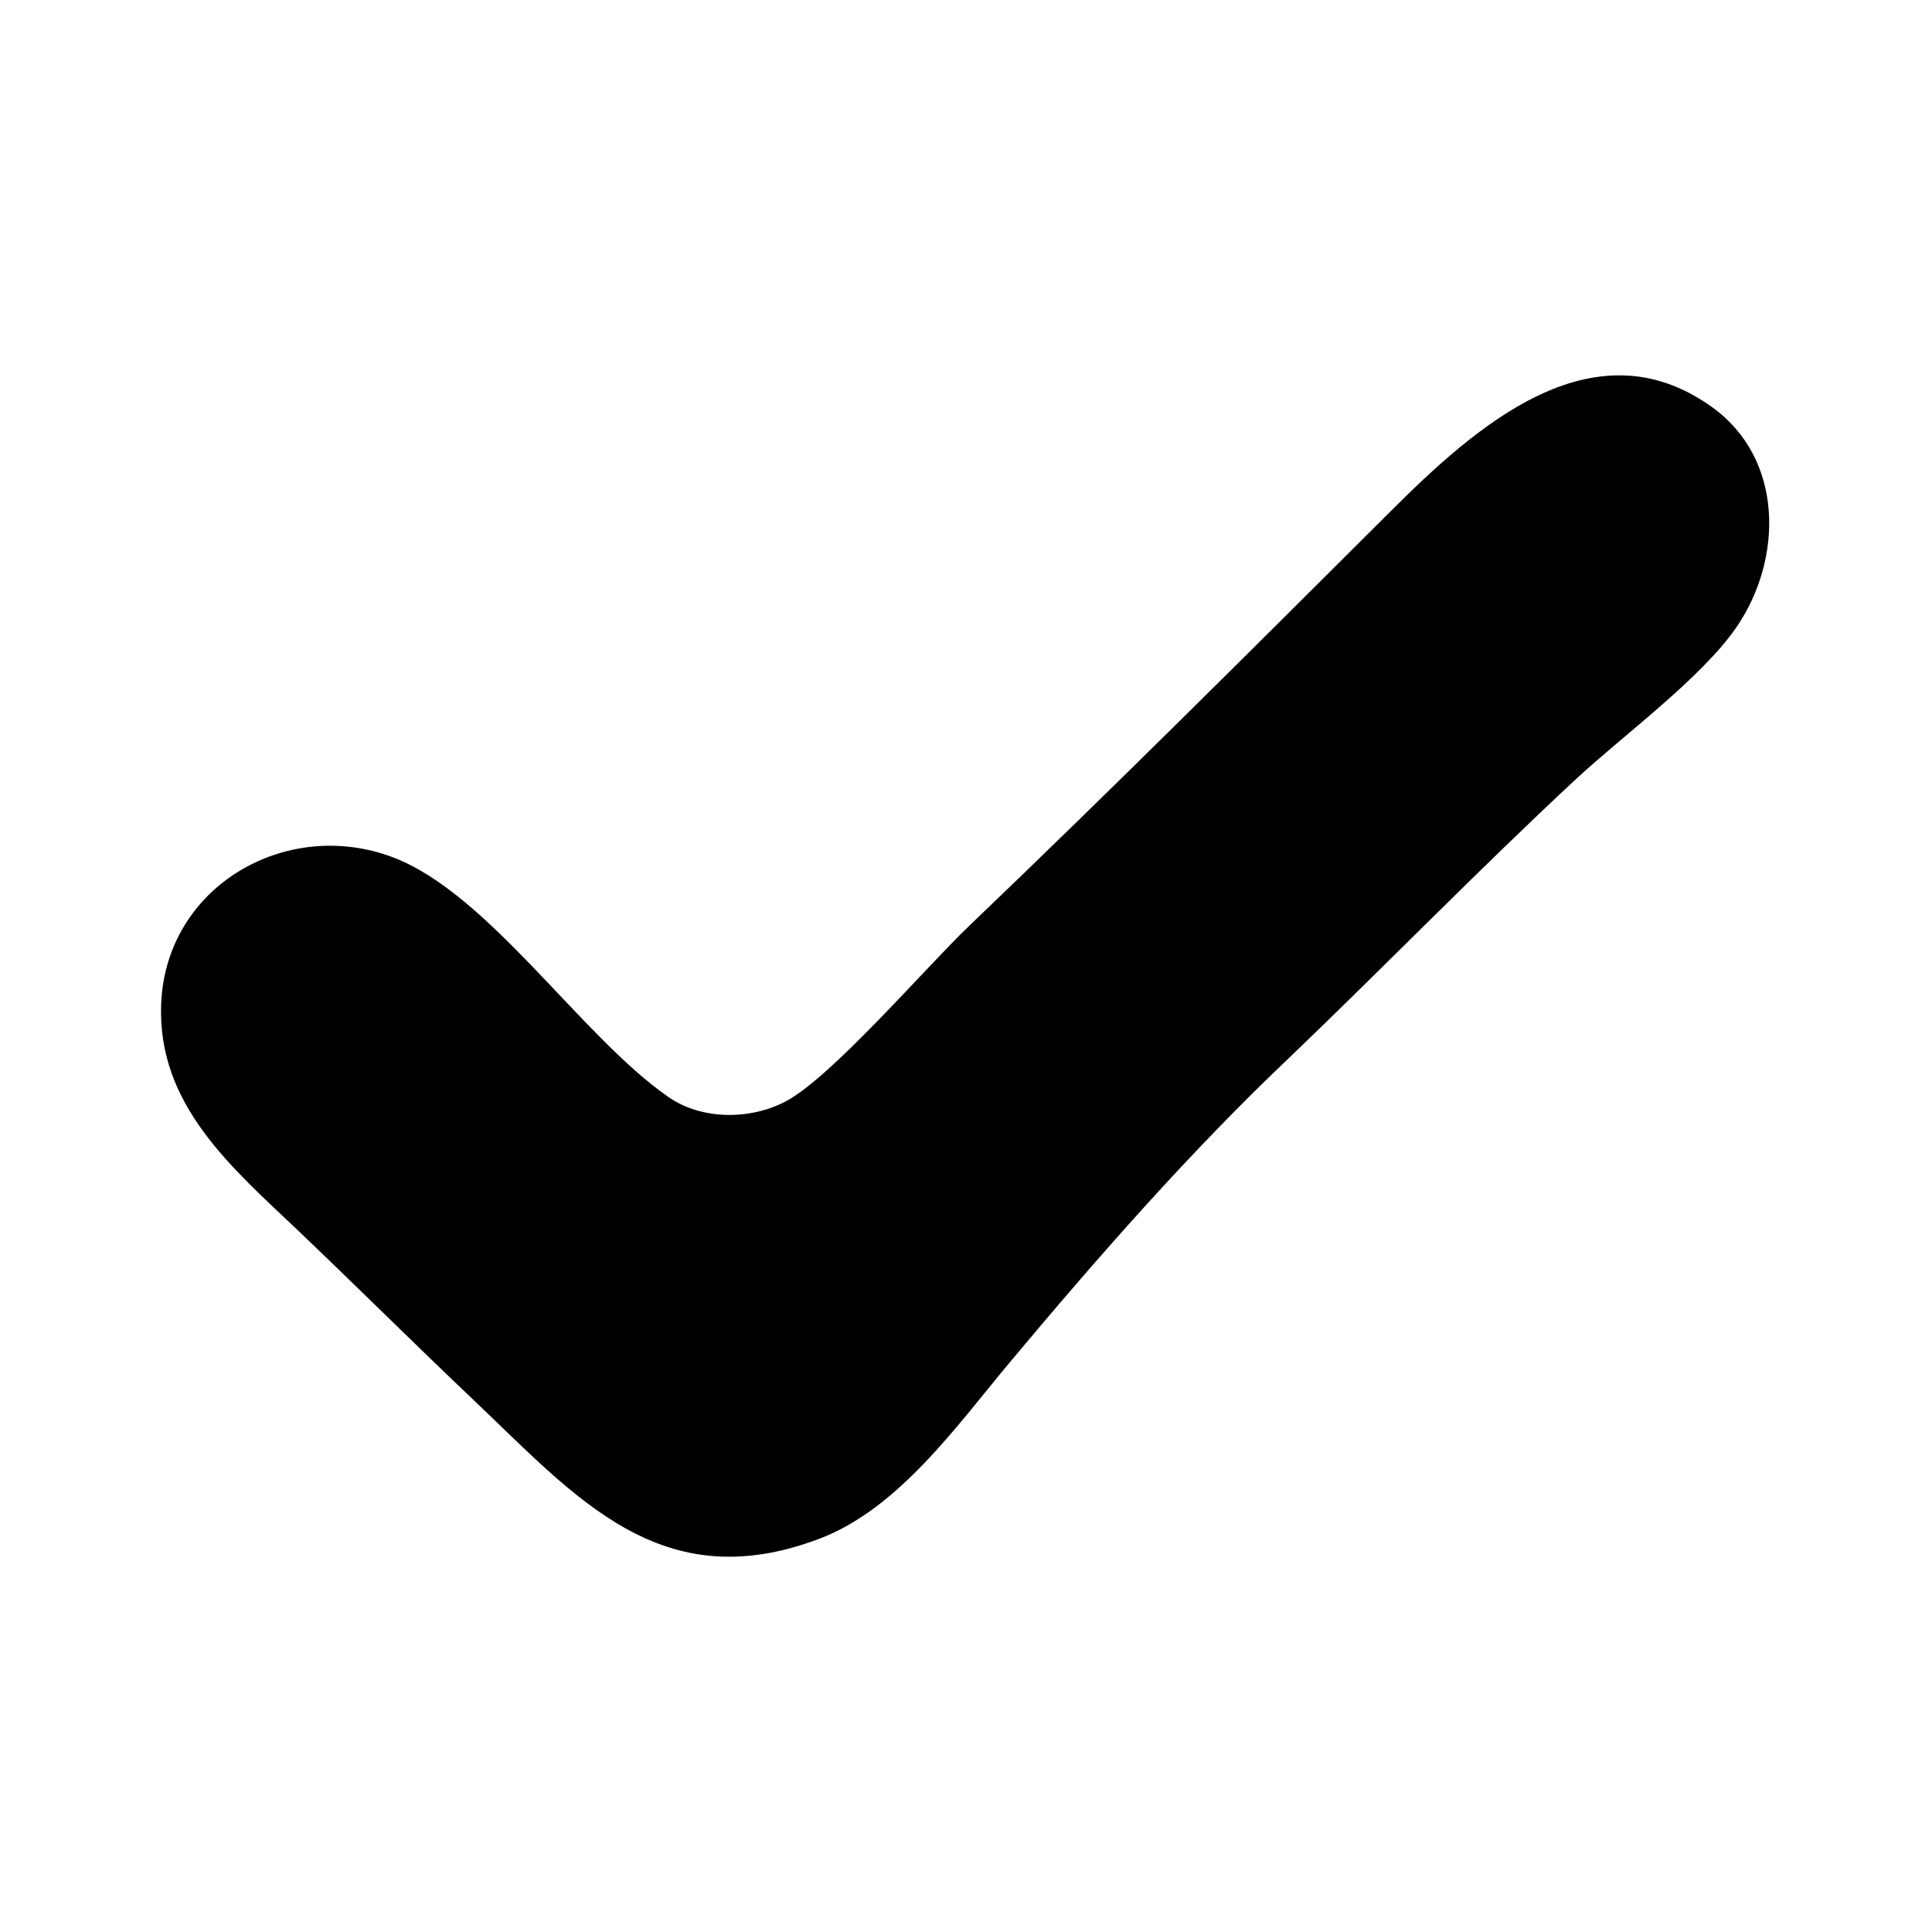
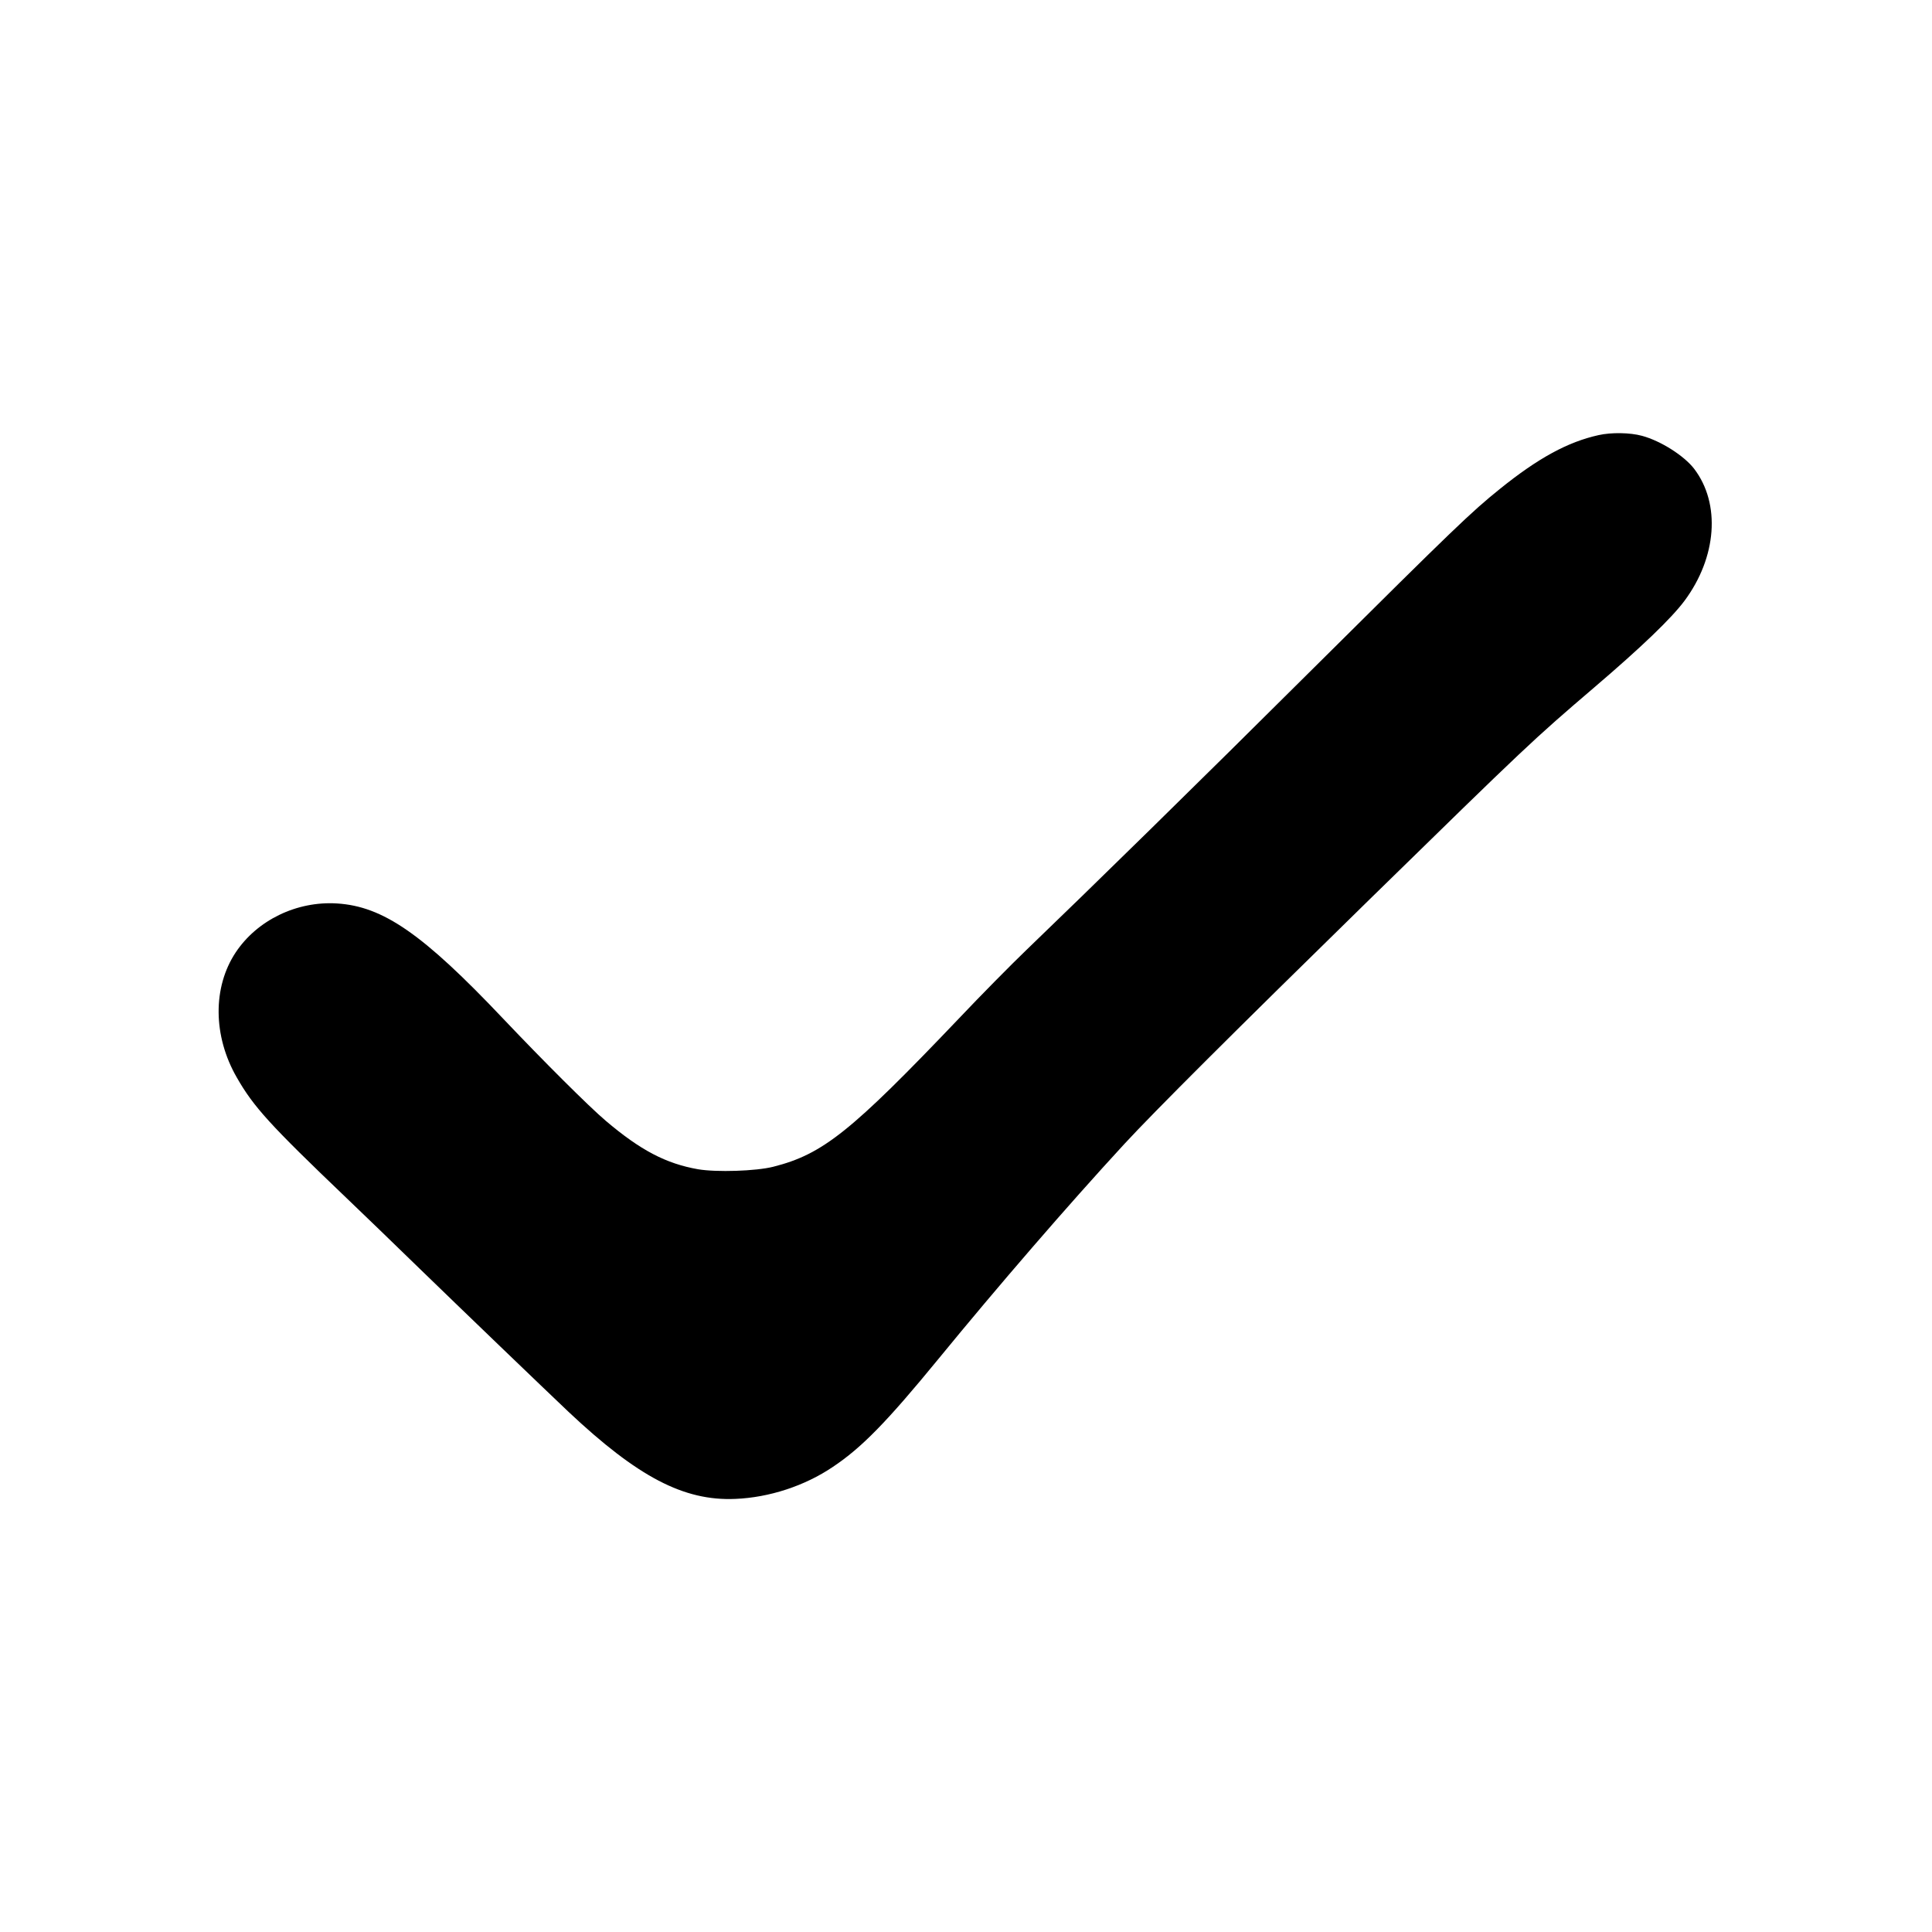
<svg xmlns="http://www.w3.org/2000/svg" width="24" height="24" viewBox="0 0 24 24" fill="none">
-   <path fill="currentColor" fill-rule="nonzero" d="M 16.037 13.119 C 14.792 14.297 13.63 15.625 12.531 16.939 C 11.883 17.715 11.159 18.742 10.183 19.113 C 8.211 19.862 7.16 18.603 5.872 17.381 C 5.145 16.691 4.435 15.984 3.709 15.292 C 2.879 14.503 1.953 13.725 2.002 12.472 C 2.059 11.011 3.554 10.149 4.879 10.649 C 6.073 11.1 7.221 12.879 8.304 13.628 C 8.721 13.917 9.326 13.913 9.764 13.68 C 10.337 13.374 11.498 12.019 12.043 11.498 C 13.811 9.807 15.548 8.073 17.281 6.345 C 18.311 5.319 19.782 3.989 21.267 5.057 C 22.165 5.701 22.148 6.949 21.573 7.788 C 21.137 8.425 20.159 9.137 19.571 9.684 C 18.367 10.804 17.223 11.982 16.037 13.119 Z" />
+   <path fill="currentColor" fill-rule="evenodd" d="M19.859 5.405C19.478 5.489 19.109 5.689 18.633 6.073C18.275 6.361 18.070 6.558 16.342 8.275C14.866 9.744 13.548 11.034 12.745 11.806C12.567 11.977 12.189 12.359 11.908 12.656C10.570 14.059 10.222 14.338 9.605 14.494C9.391 14.548 8.903 14.564 8.672 14.525C8.273 14.455 7.956 14.289 7.525 13.923C7.317 13.747 6.752 13.183 6.252 12.656C5.252 11.600 4.759 11.259 4.186 11.223C3.686 11.192 3.195 11.430 2.928 11.831C2.641 12.264 2.645 12.869 2.941 13.384C3.150 13.750 3.353 13.973 4.305 14.883C4.503 15.072 4.911 15.466 5.211 15.758C5.747 16.278 6.738 17.231 7.062 17.538C7.923 18.348 8.494 18.647 9.133 18.620C9.556 18.603 9.997 18.458 10.345 18.223C10.705 17.983 11.016 17.664 11.656 16.883C12.402 15.972 13.256 14.983 13.967 14.211C14.350 13.797 15.311 12.838 17.016 11.170C18.988 9.242 19.036 9.197 19.805 8.539C20.394 8.036 20.761 7.683 20.925 7.464C21.327 6.923 21.377 6.258 21.045 5.823C20.920 5.661 20.631 5.477 20.398 5.414C20.248 5.373 20.016 5.370 19.859 5.405Z" />
</svg>
